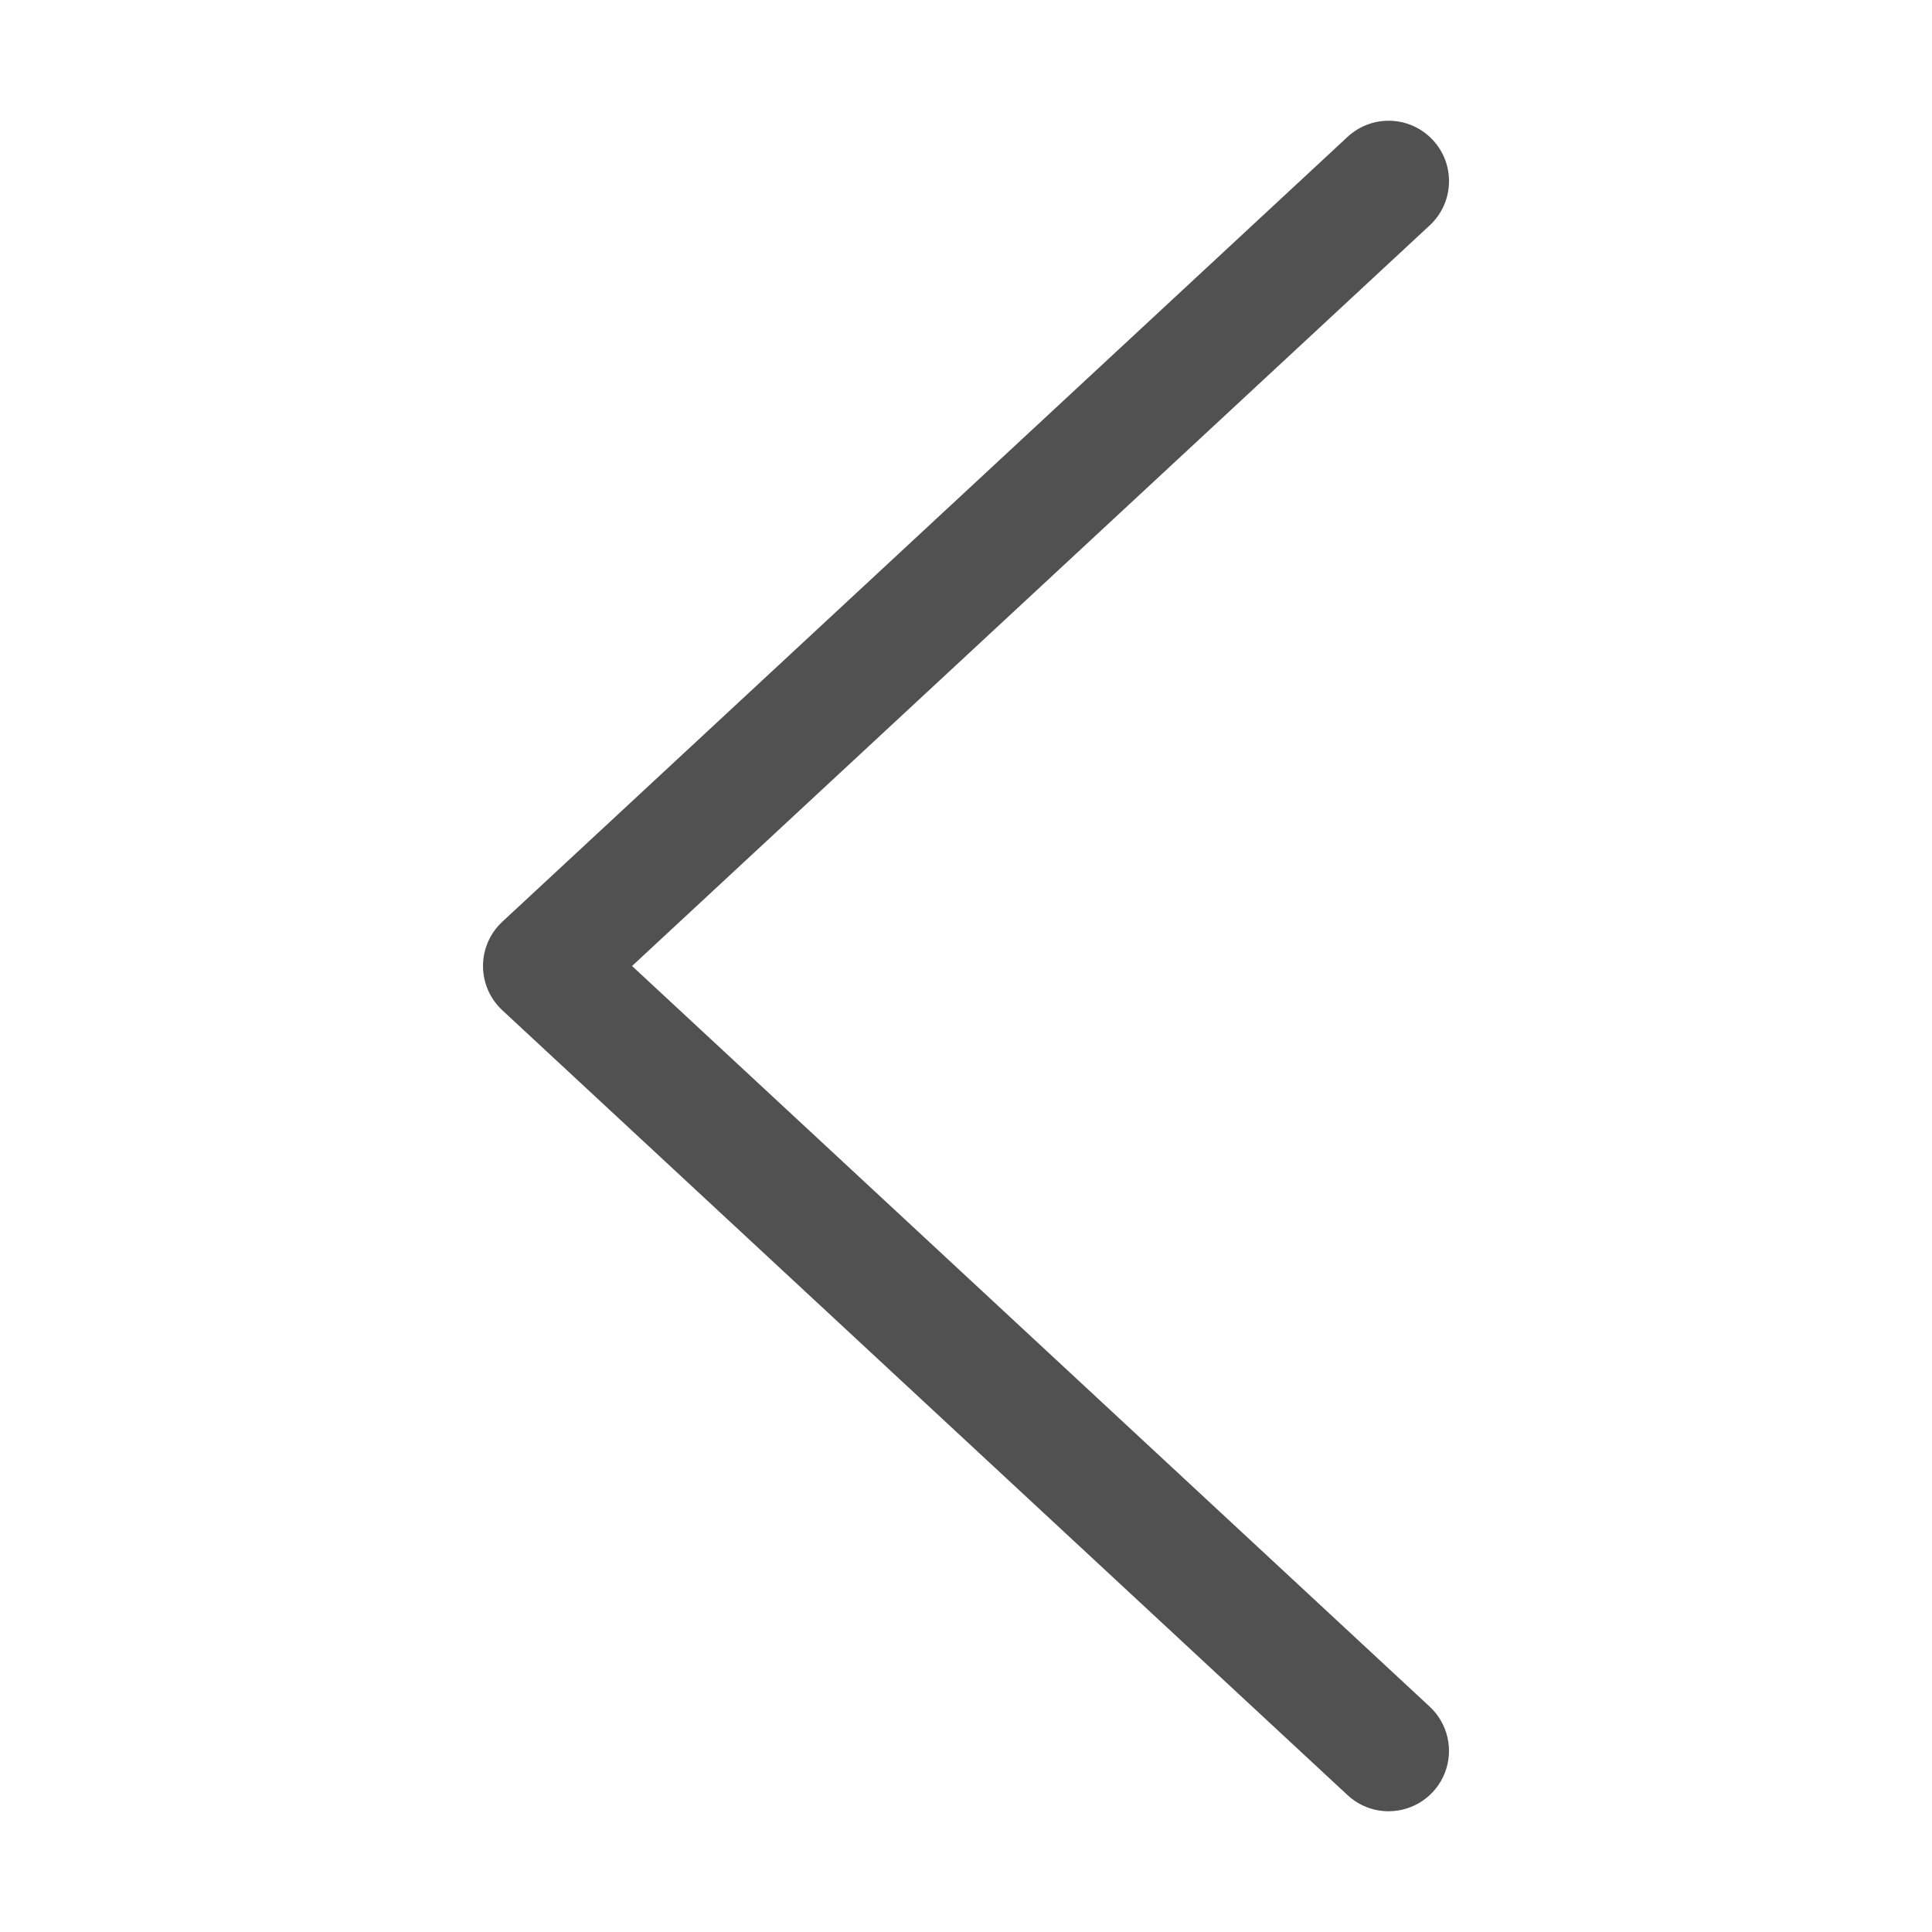
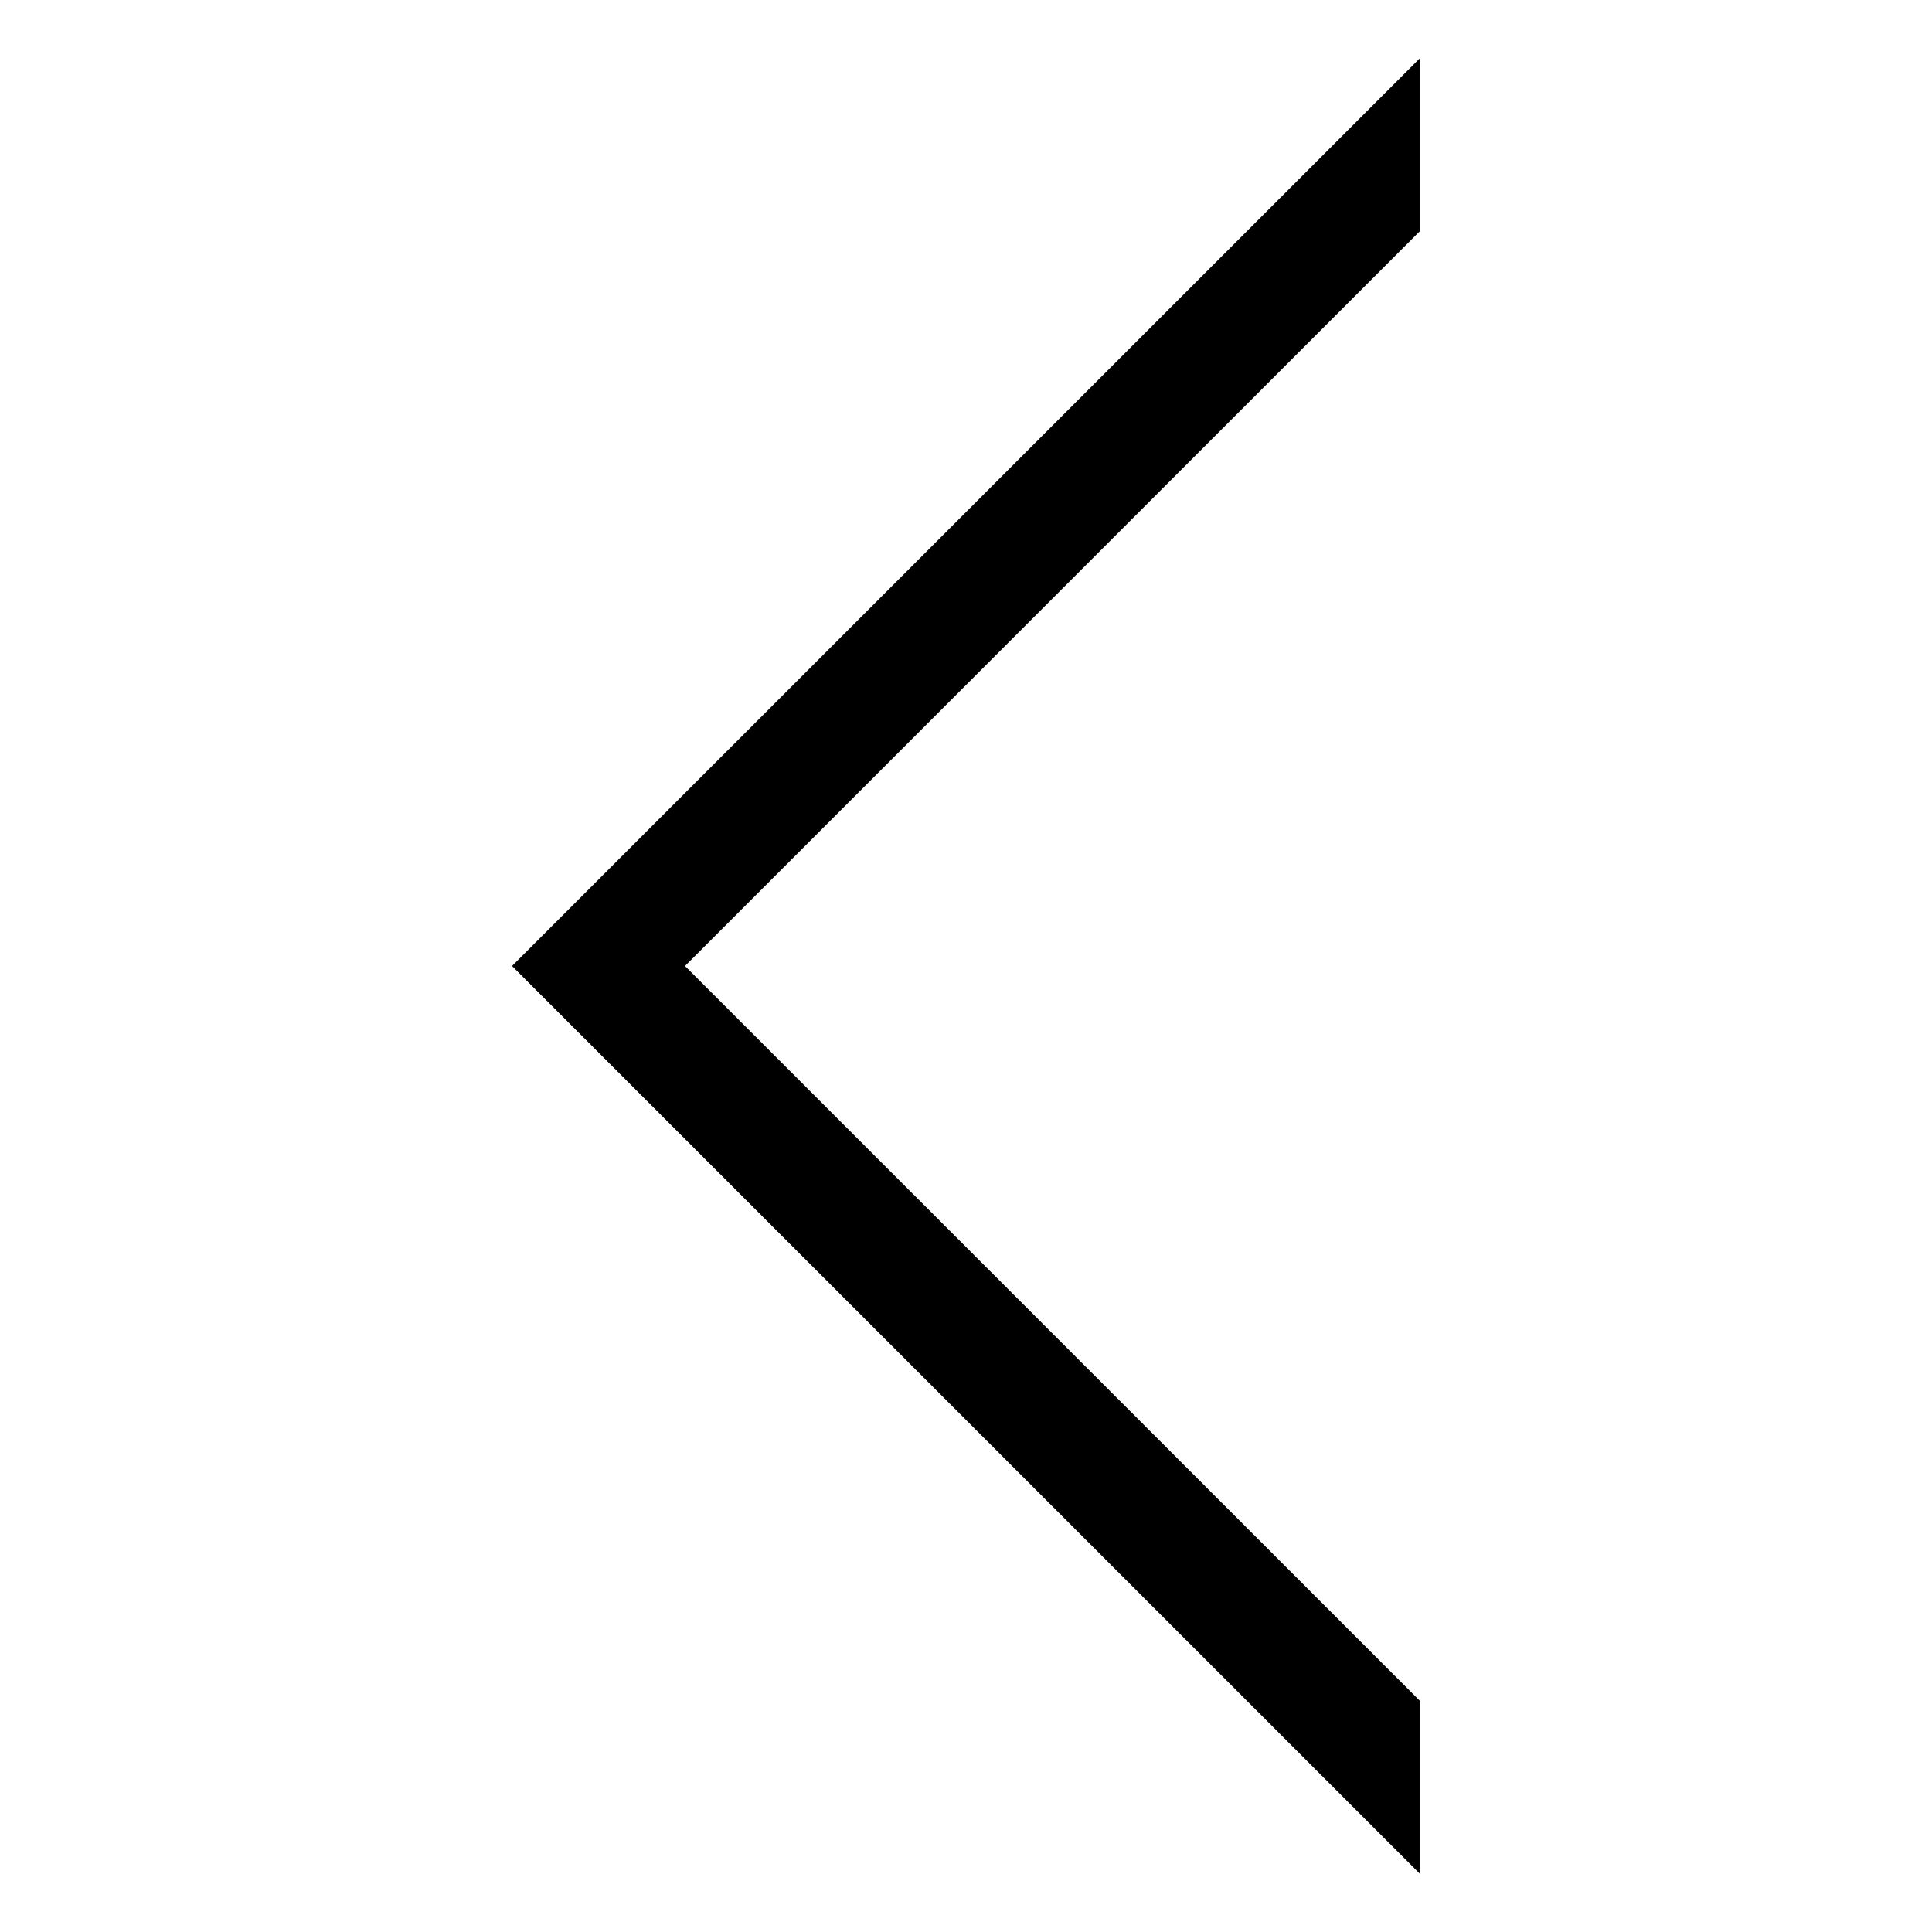
- <svg xmlns="http://www.w3.org/2000/svg" t="1540006086139" class="icon" style="" viewBox="0 0 1024 1024" version="1.1" p-id="1898" width="22" height="22">
+ <svg xmlns="http://www.w3.org/2000/svg" t="1597908172185" class="icon" viewBox="0 0 1024 1024" version="1.1" p-id="2066" width="200" height="200">
  <defs>
    <style type="text/css" />
  </defs>
-   <path d="M736 960a31.88 31.88 0 0 1-21.77-8.55l-448-416a32 32 0 0 1 0-46.9l448-416a32 32 0 1 1 43.55 46.9L335 512l422.77 392.55A32 32 0 0 1 736 960z" p-id="1899" fill="#515151" />
+   <path d="M752.624 993.203l0-91.668L363.059 512 752.624 122.465 752.624 30.812 271.391 512 752.624 993.203z" p-id="2067" fill="#000000" />
</svg>
